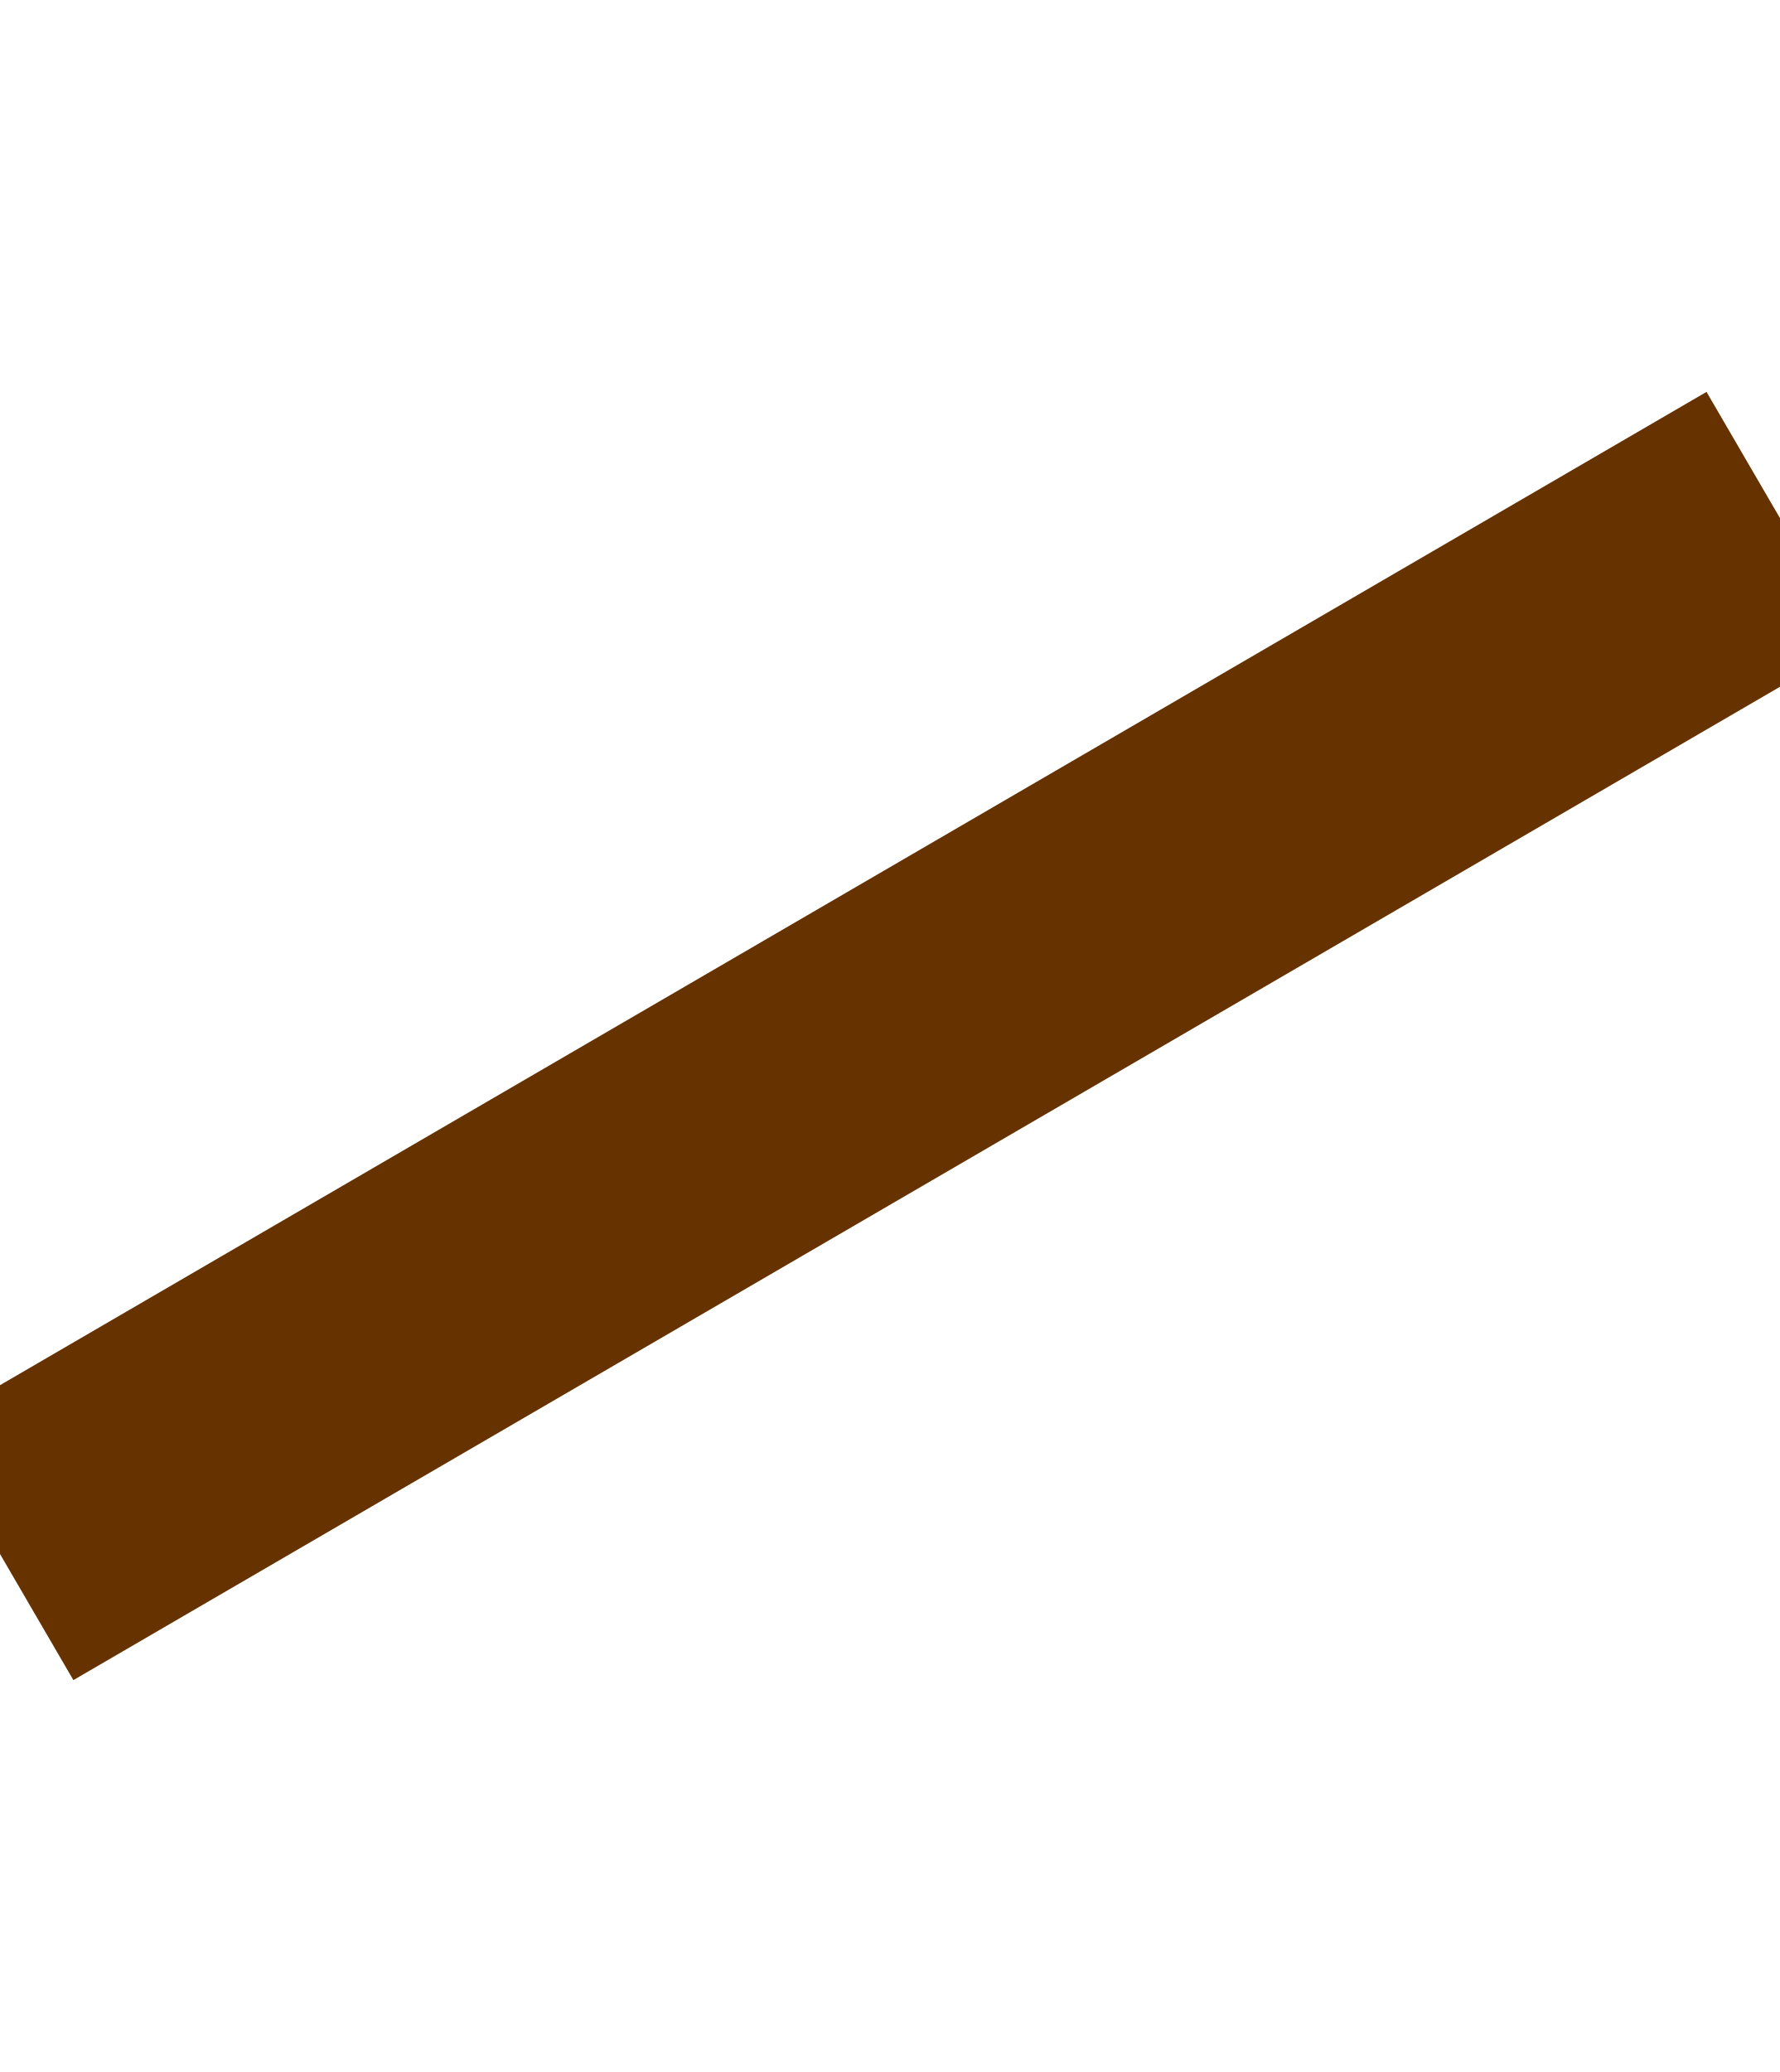
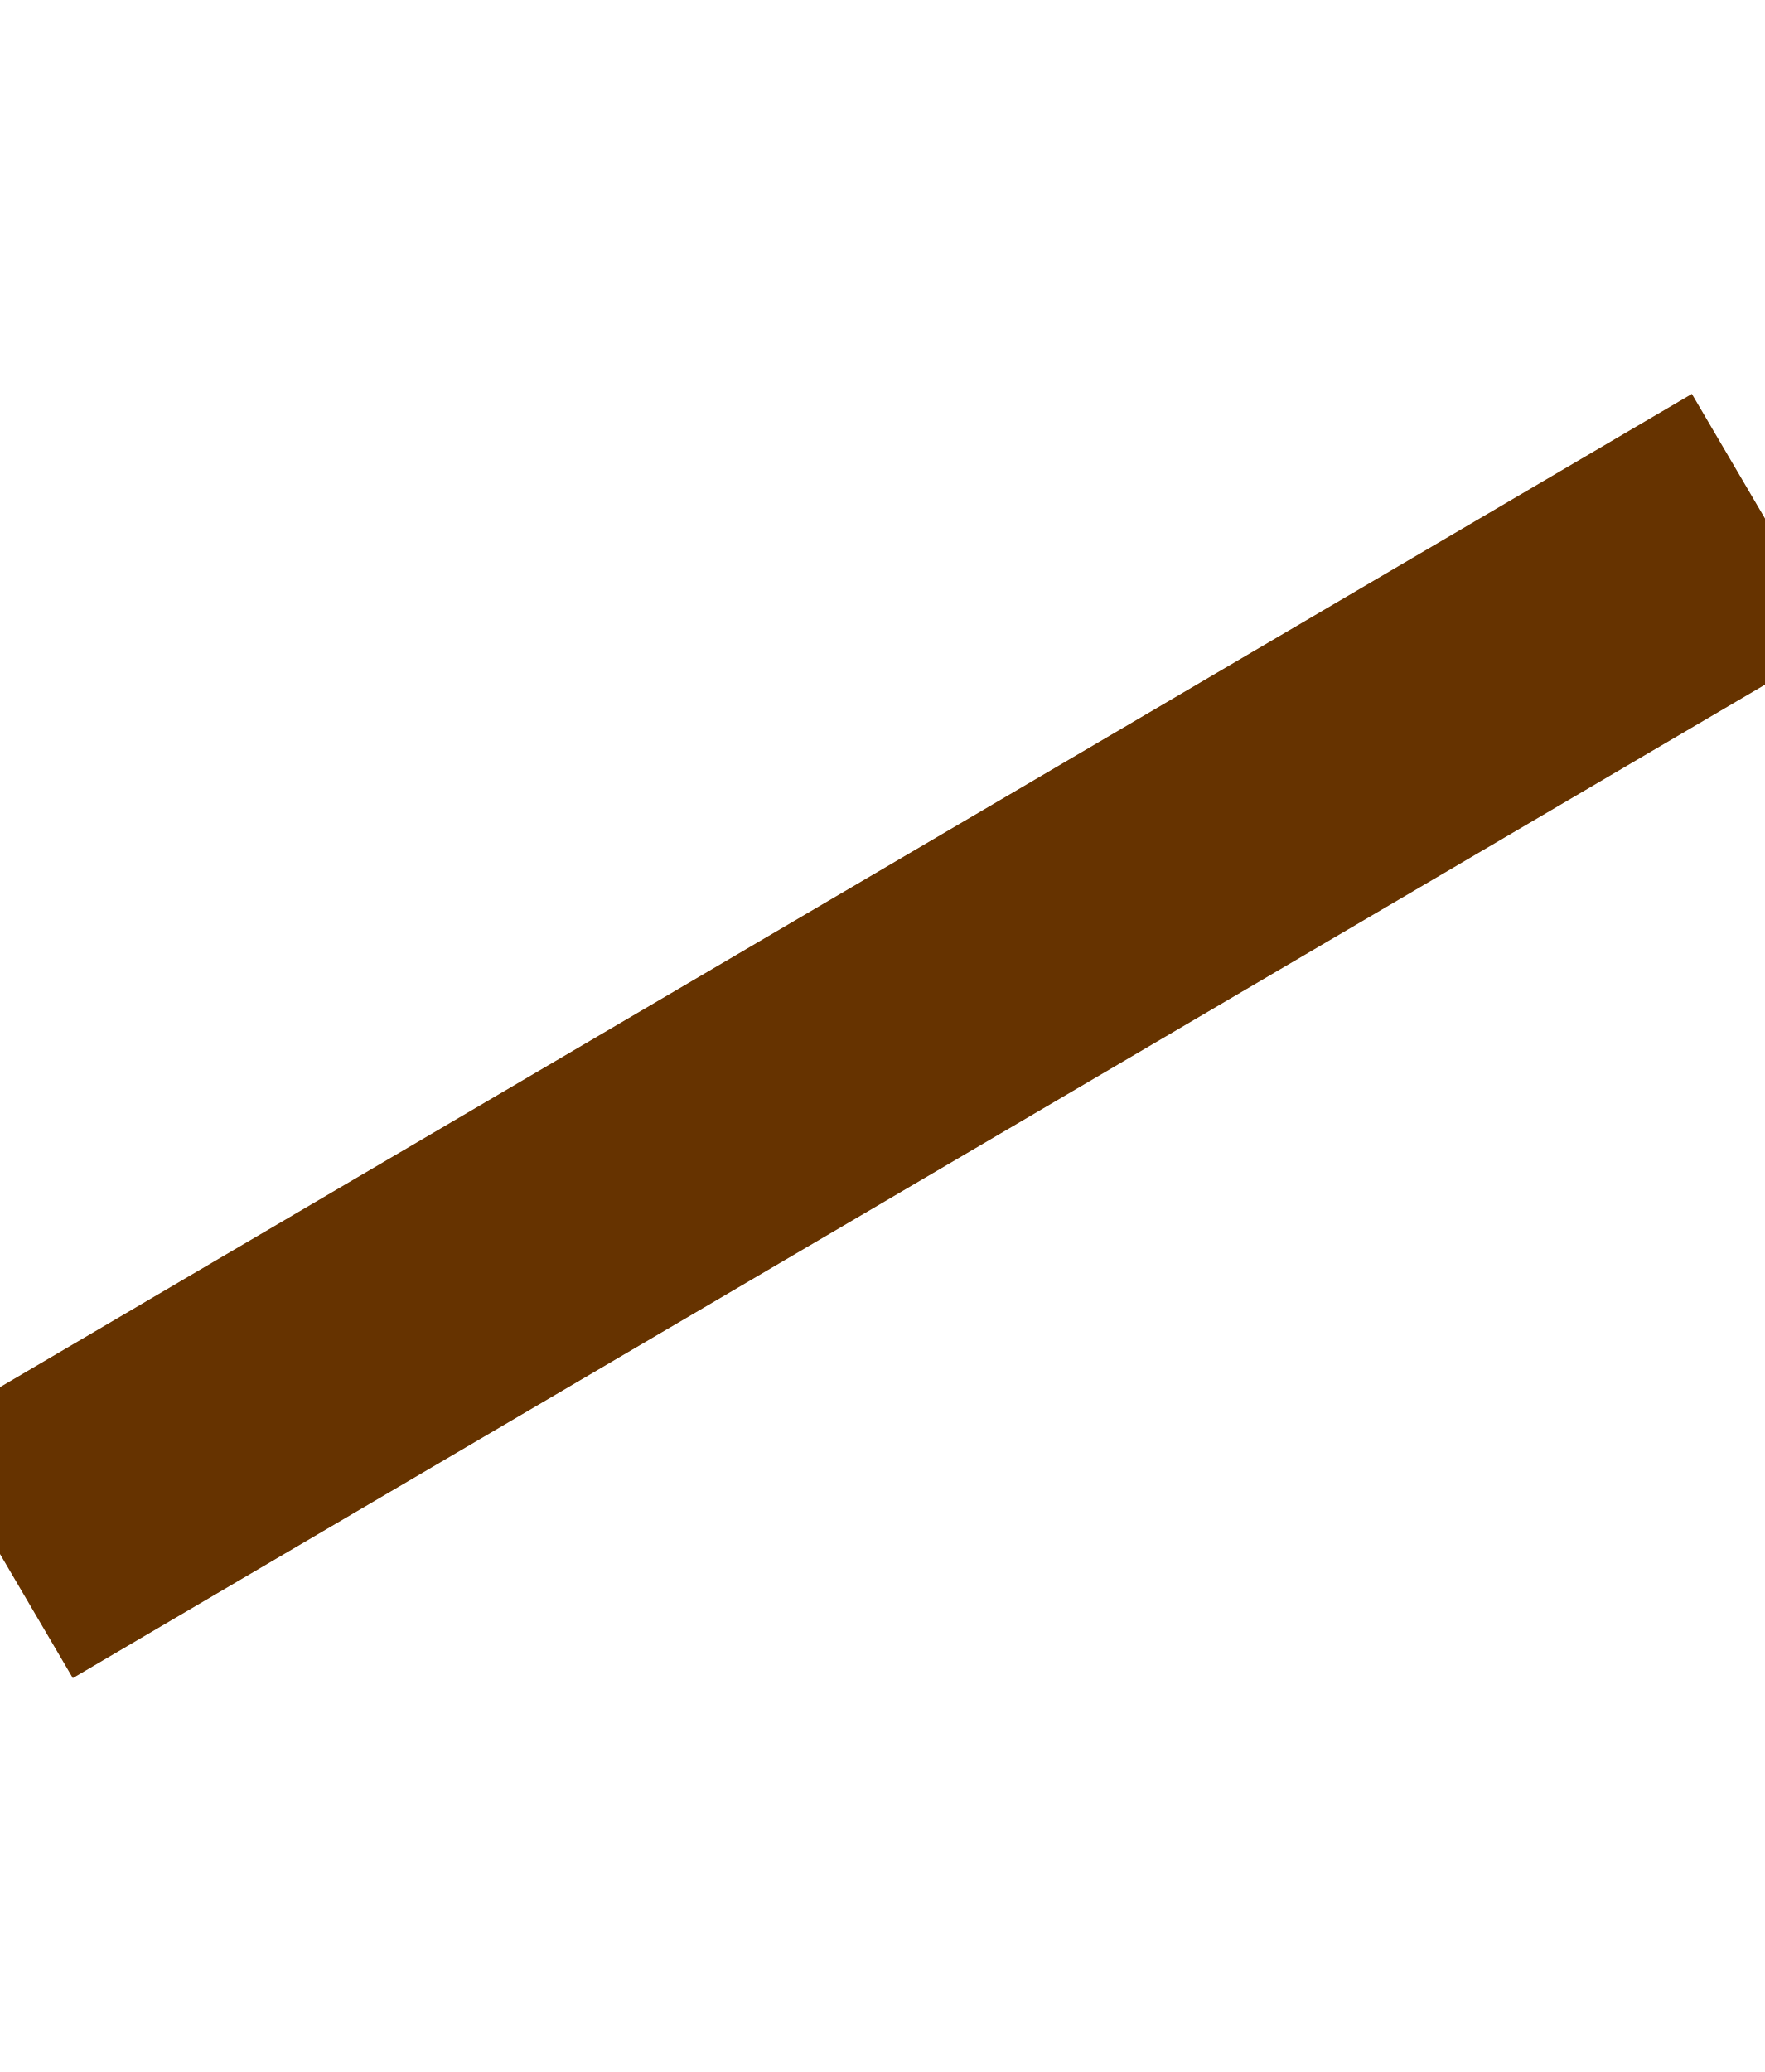
- <svg xmlns="http://www.w3.org/2000/svg" width="61" height="71" viewBox="0 0 61 71" fill="none">
-   <line x1="0" y1="53.25" x2="61" y2="17.75" fill="none" stroke="#630" stroke-width="10" stroke-linejoin="round" />
+ <svg xmlns="http://www.w3.org/2000/svg" width="92" height="108" viewBox="0 0 92 108" fill="none">
+   <line x1="0" y1="81" x2="92" y2="27" fill="none" stroke="#630" stroke-width="15" stroke-linejoin="round" />
</svg>
